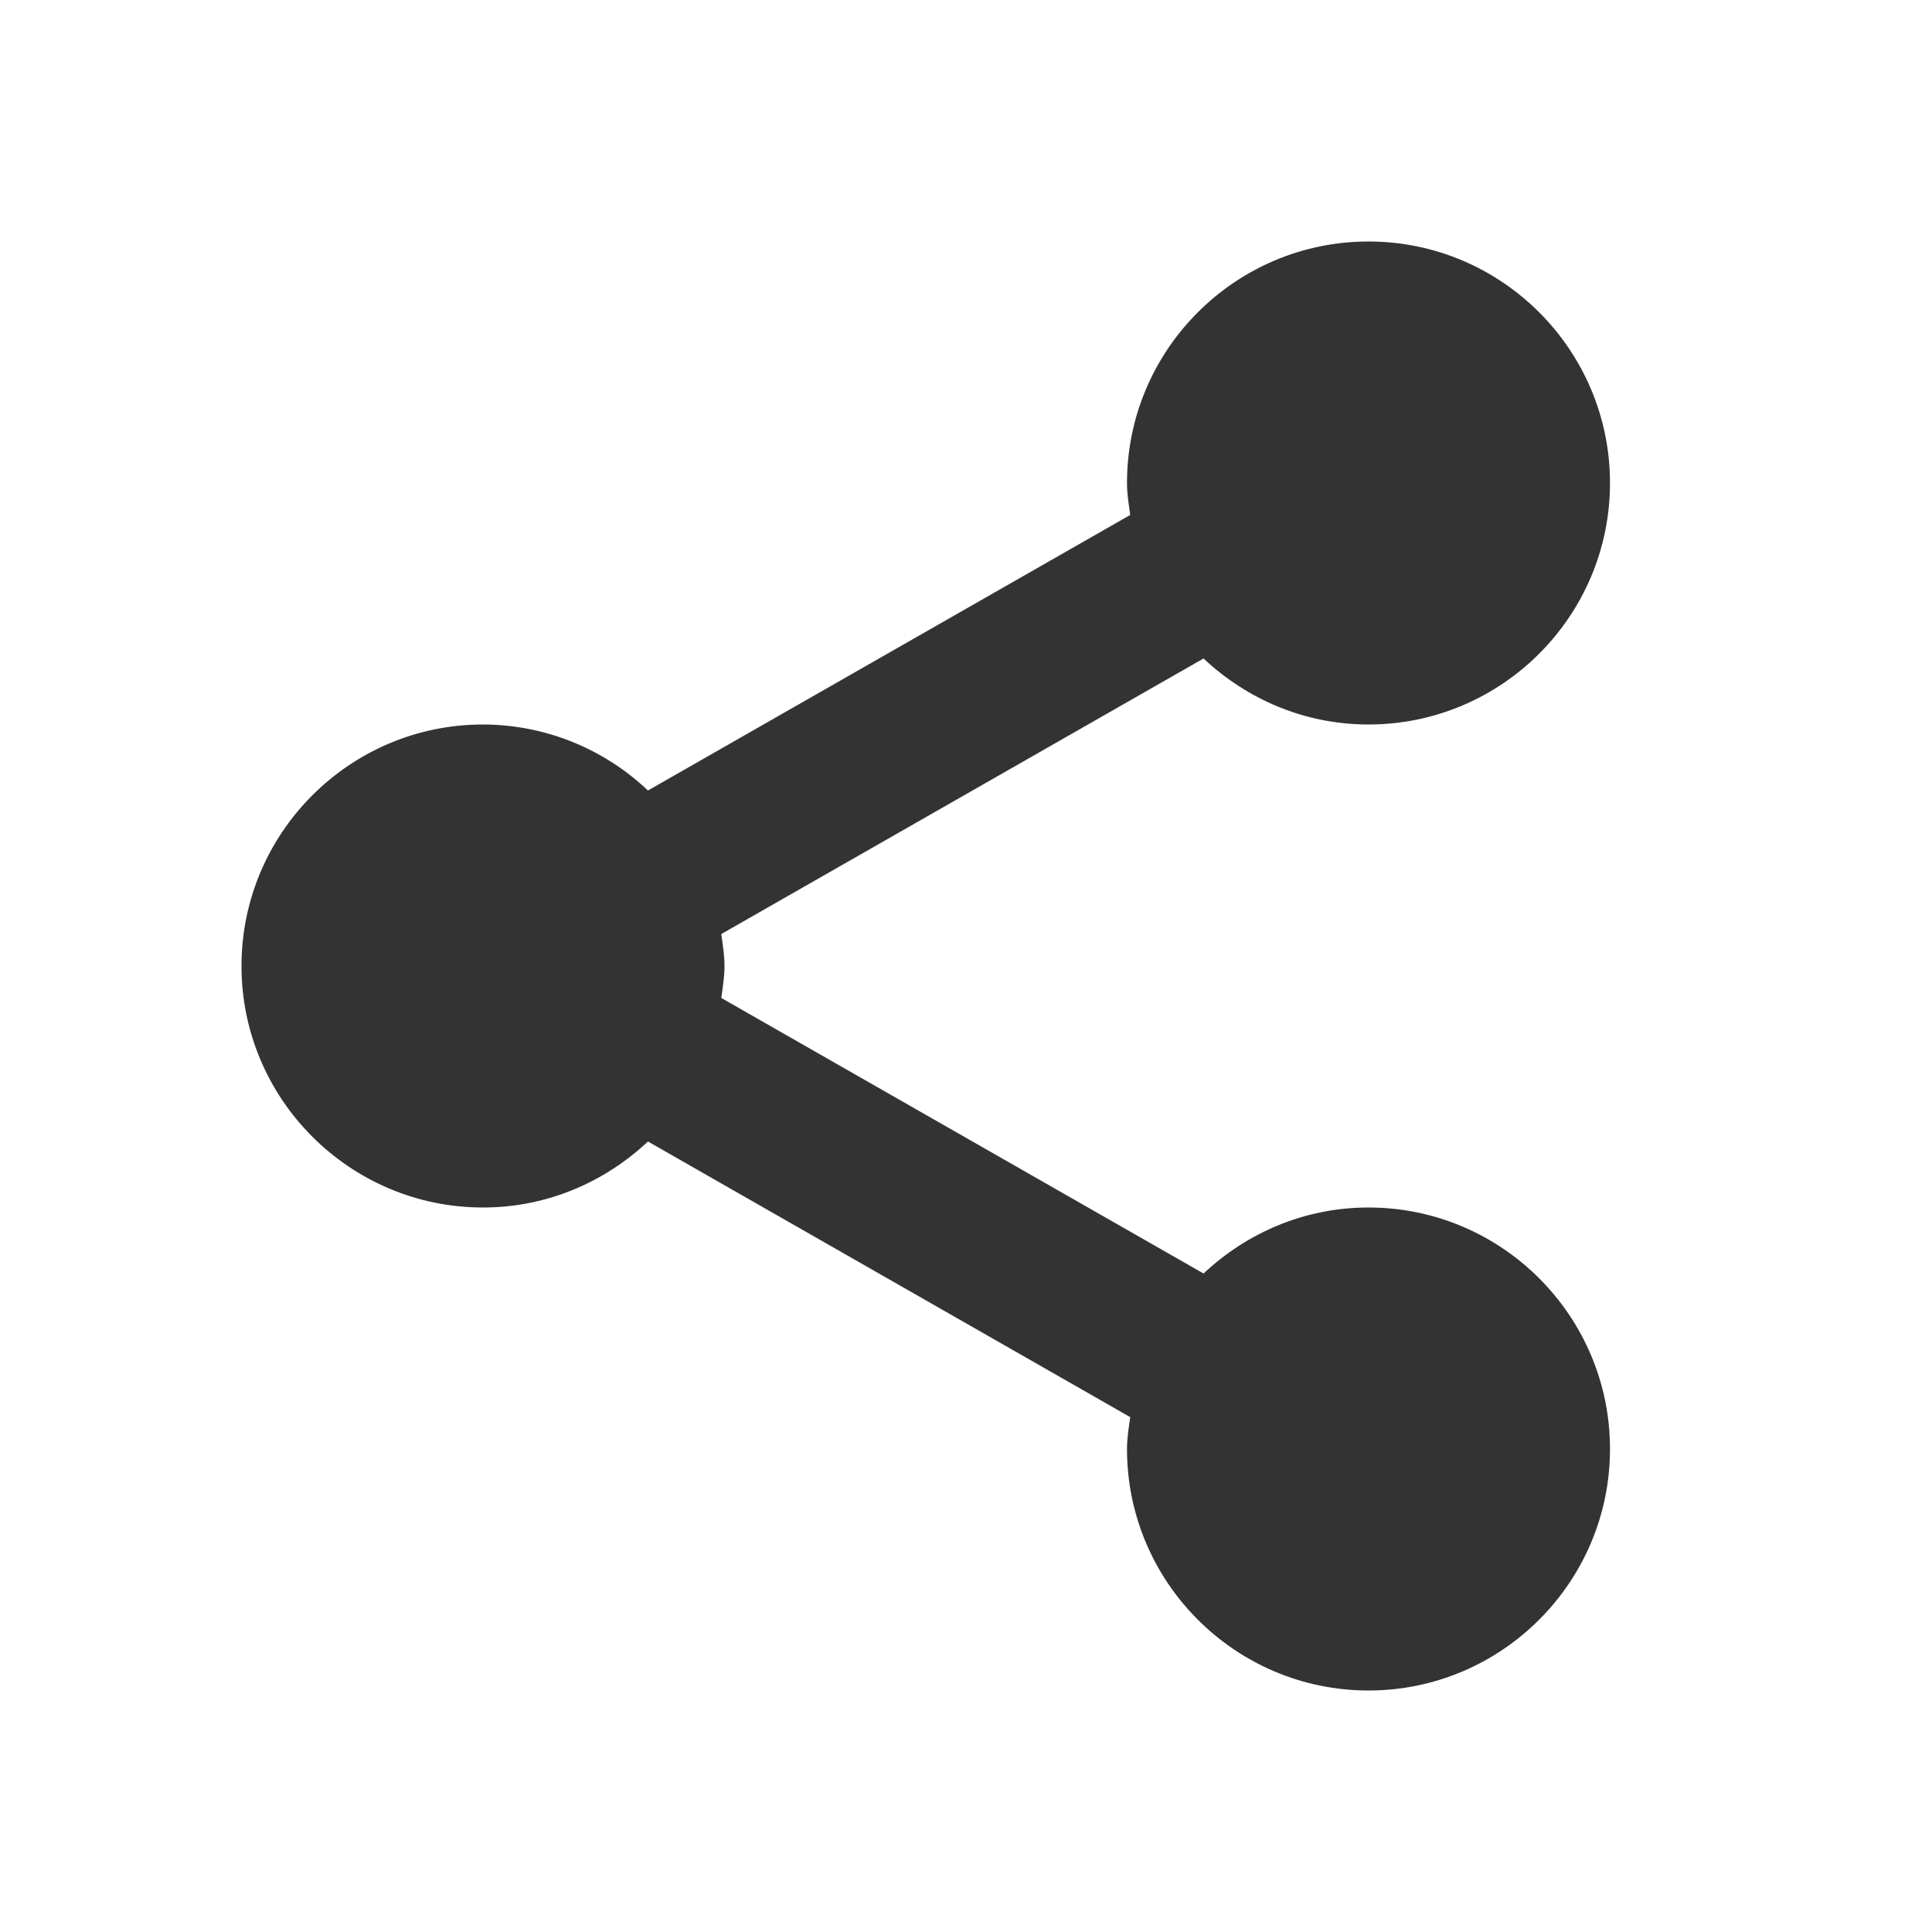
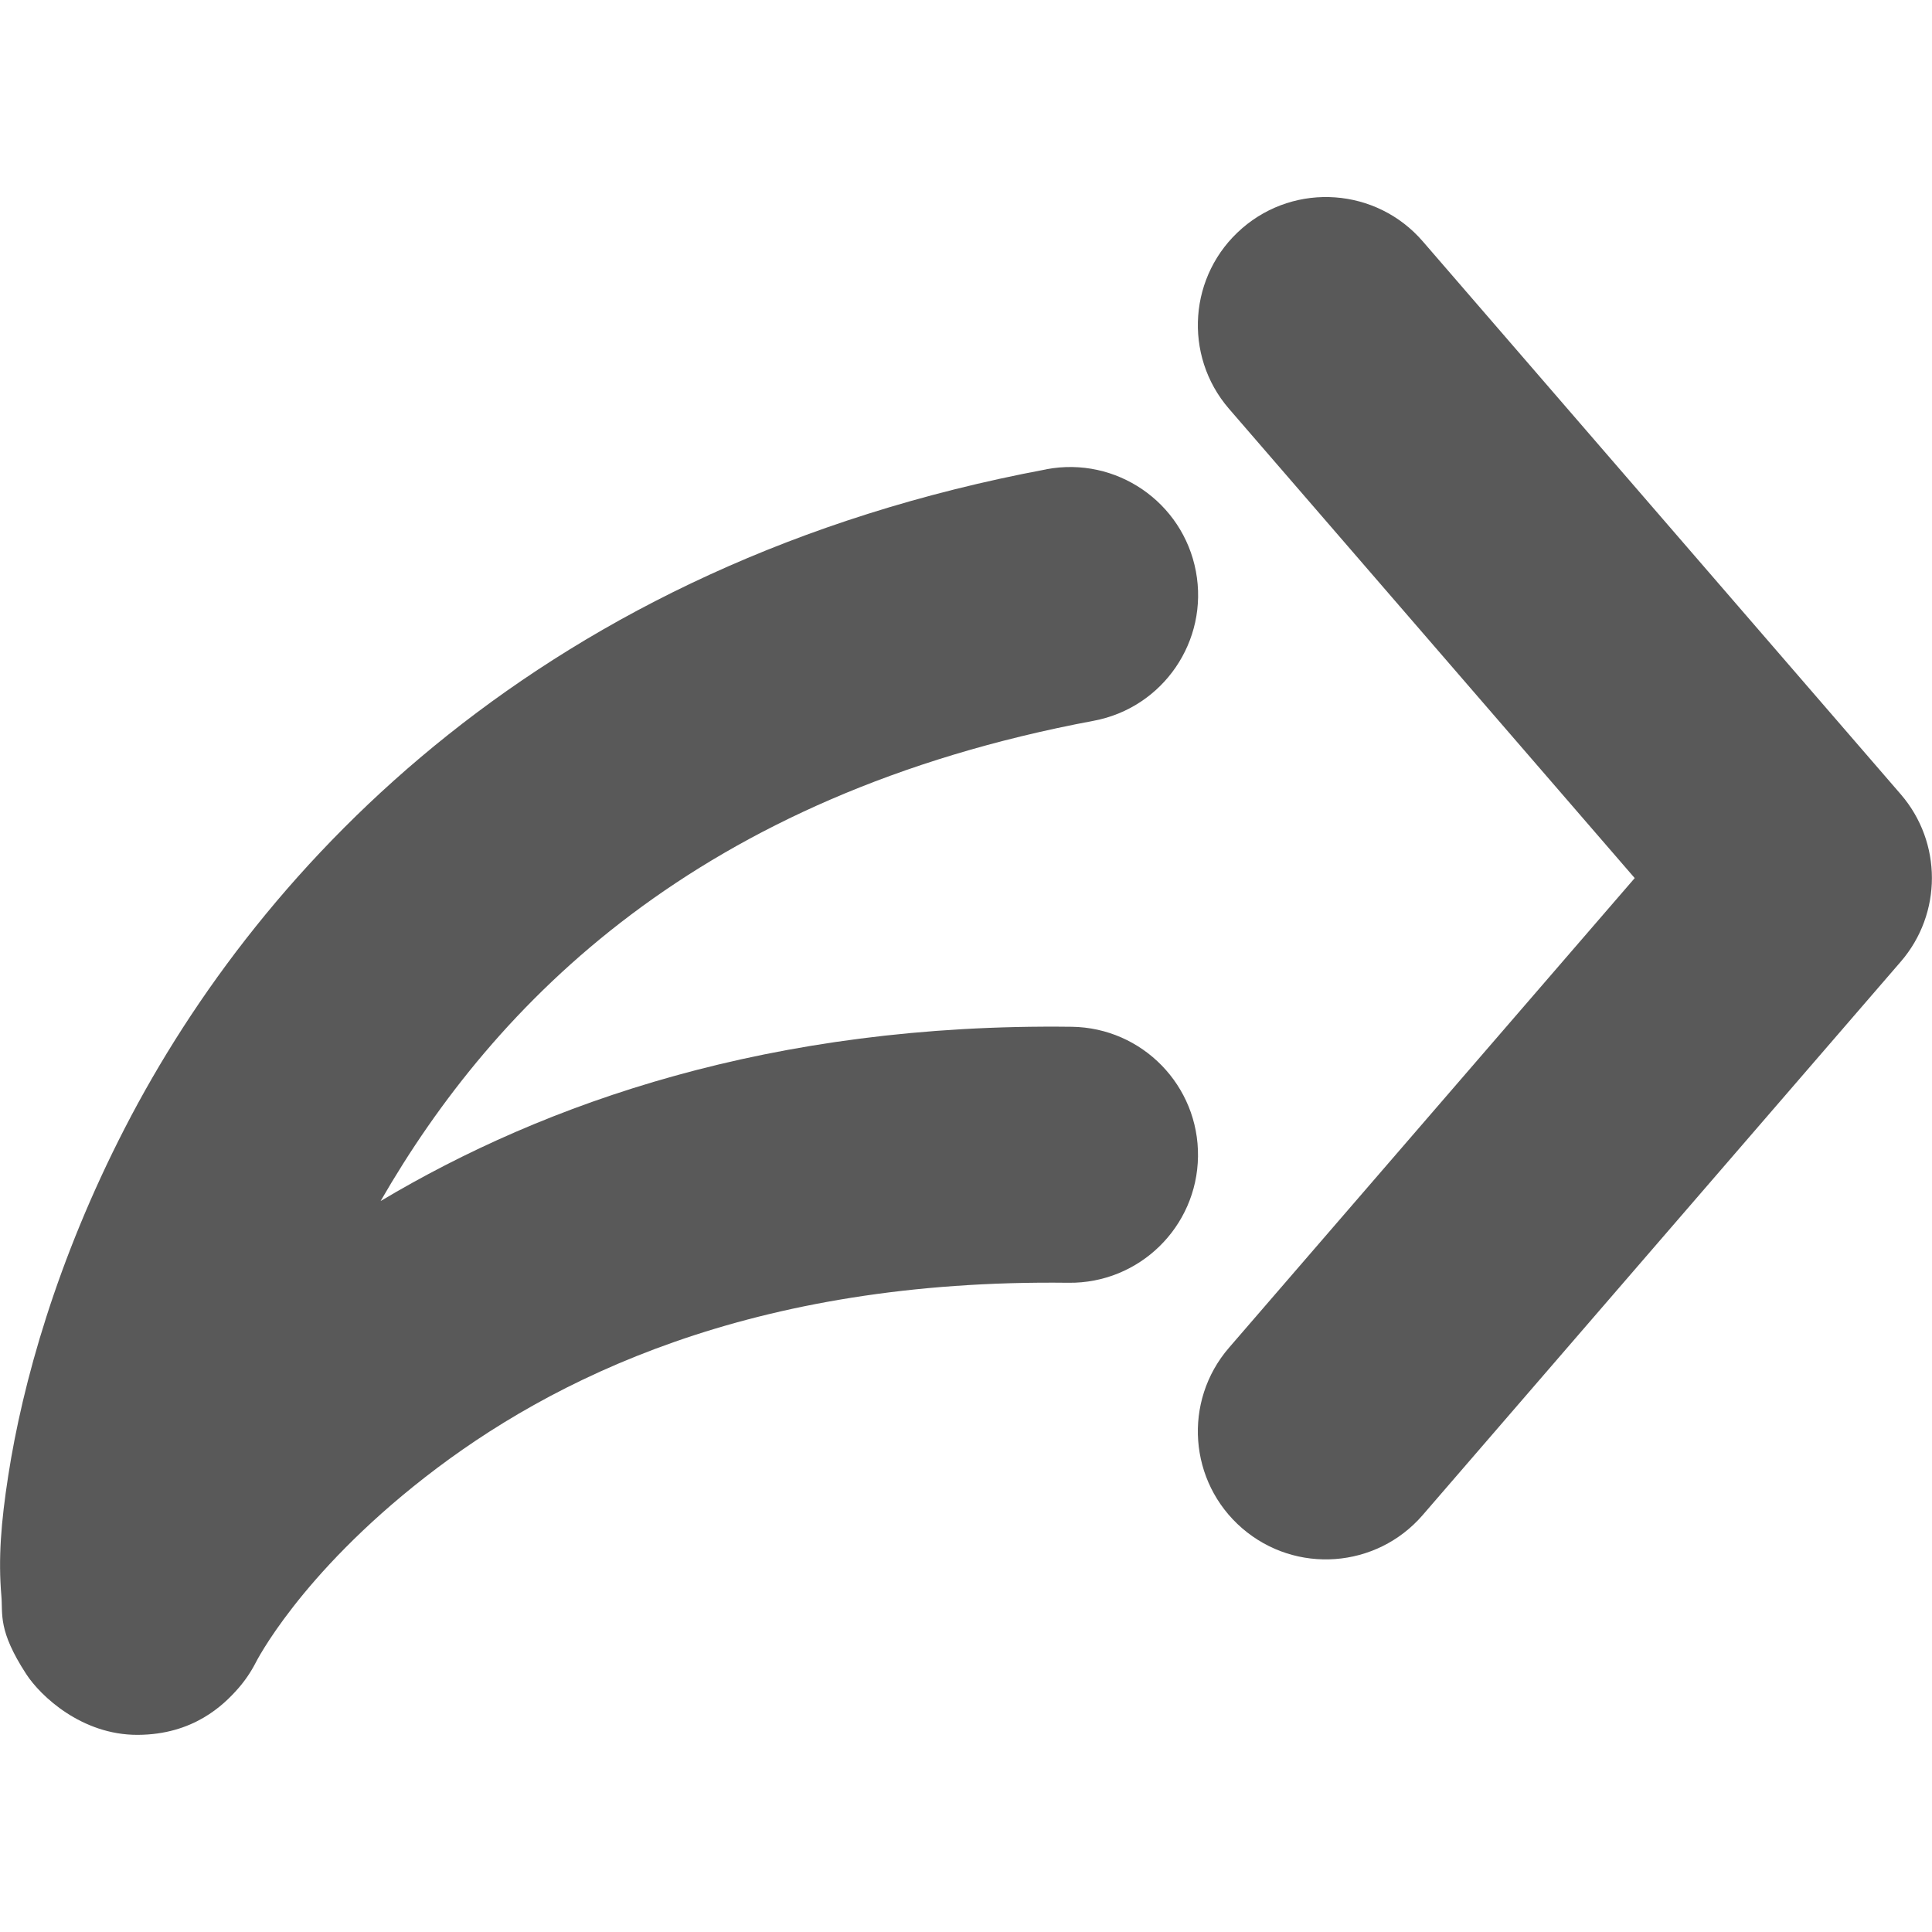
- <svg xmlns="http://www.w3.org/2000/svg" width="24" height="24" viewBox="0 0 24 24" style="fill: rgb(51, 51, 51);transform: ;msFilter:;">
-   <path d="M3 12c0 1.654 1.346 3 3 3 .794 0 1.512-.315 2.049-.82l5.991 3.424c-.018.13-.04.26-.04.396 0 1.654 1.346 3 3 3s3-1.346 3-3-1.346-3-3-3c-.794 0-1.512.315-2.049.82L8.96 12.397c.018-.131.04-.261.04-.397s-.022-.266-.04-.397l5.991-3.423c.537.505 1.255.82 2.049.82 1.654 0 3-1.346 3-3s-1.346-3-3-3-3 1.346-3 3c0 .136.022.266.04.397L8.049 9.82A2.982 2.982 0 0 0 6 9c-1.654 0-3 1.346-3 3z">
-   </path>
+ <svg xmlns="http://www.w3.org/2000/svg" width="24" height="24" viewBox="0 0 24 24" version="1.1" id="svg1">
+   <defs id="defs1" />
+   <g id="layer1" transform="translate(-994)">
+     <path style="color:#000000;fill:#595959;stroke-width:0.636;stroke-linecap:round;stroke-linejoin:round;-inkscape-stroke:none;paint-order:stroke markers fill" d="m 1009.43,2.836 a 1.59,1.59 0 0 0 -0.163,2.242 l 5.04,5.83 -5.04,5.834 a 1.59,1.59 0 0 0 0.164,2.243 1.59,1.59 0 0 0 2.242,-0.164 l 5.939,-6.875 a 1.59,1.59 0 0 0 0,-2.079 l -5.938,-6.869 a 1.59,1.59 0 0 0 -2.243,-0.163 z" id="path59" />
+     <path style="color:#000000;fill:#595959;stroke-width:0.636;stroke-linecap:round;stroke-linejoin:round;-inkscape-stroke:none;paint-order:stroke markers fill" d="m 1006.999,5.83 c -6.244,1.17 -9.754,4.892 -11.448,8.183 -0.847,1.645 -1.272,3.174 -1.449,4.321 -0.089,0.574 -0.125,1.027 -0.085,1.49 0.02,0.232 -0.046,0.426 0.308,0.971 0.177,0.273 0.69,0.758 1.384,0.756 0.694,-0.002 1.068,-0.371 1.245,-0.571 a 1.59,1.59 0 0 0 0.221,-0.323 c 0,0 0.542,-1.088 2.105,-2.306 1.563,-1.218 4.047,-2.465 7.993,-2.416 a 1.59,1.59 0 0 0 1.609,-1.57 1.59,1.59 0 0 0 -1.569,-1.61 c -3.732,-0.047 -6.544,0.947 -8.585,2.165 1.419,-2.464 3.936,-5.044 8.857,-5.966 a 1.59,1.59 0 0 0 1.271,-1.856 1.59,1.59 0 0 0 -1.856,-1.269 z" id="path60" />
+   </g>
</svg>
